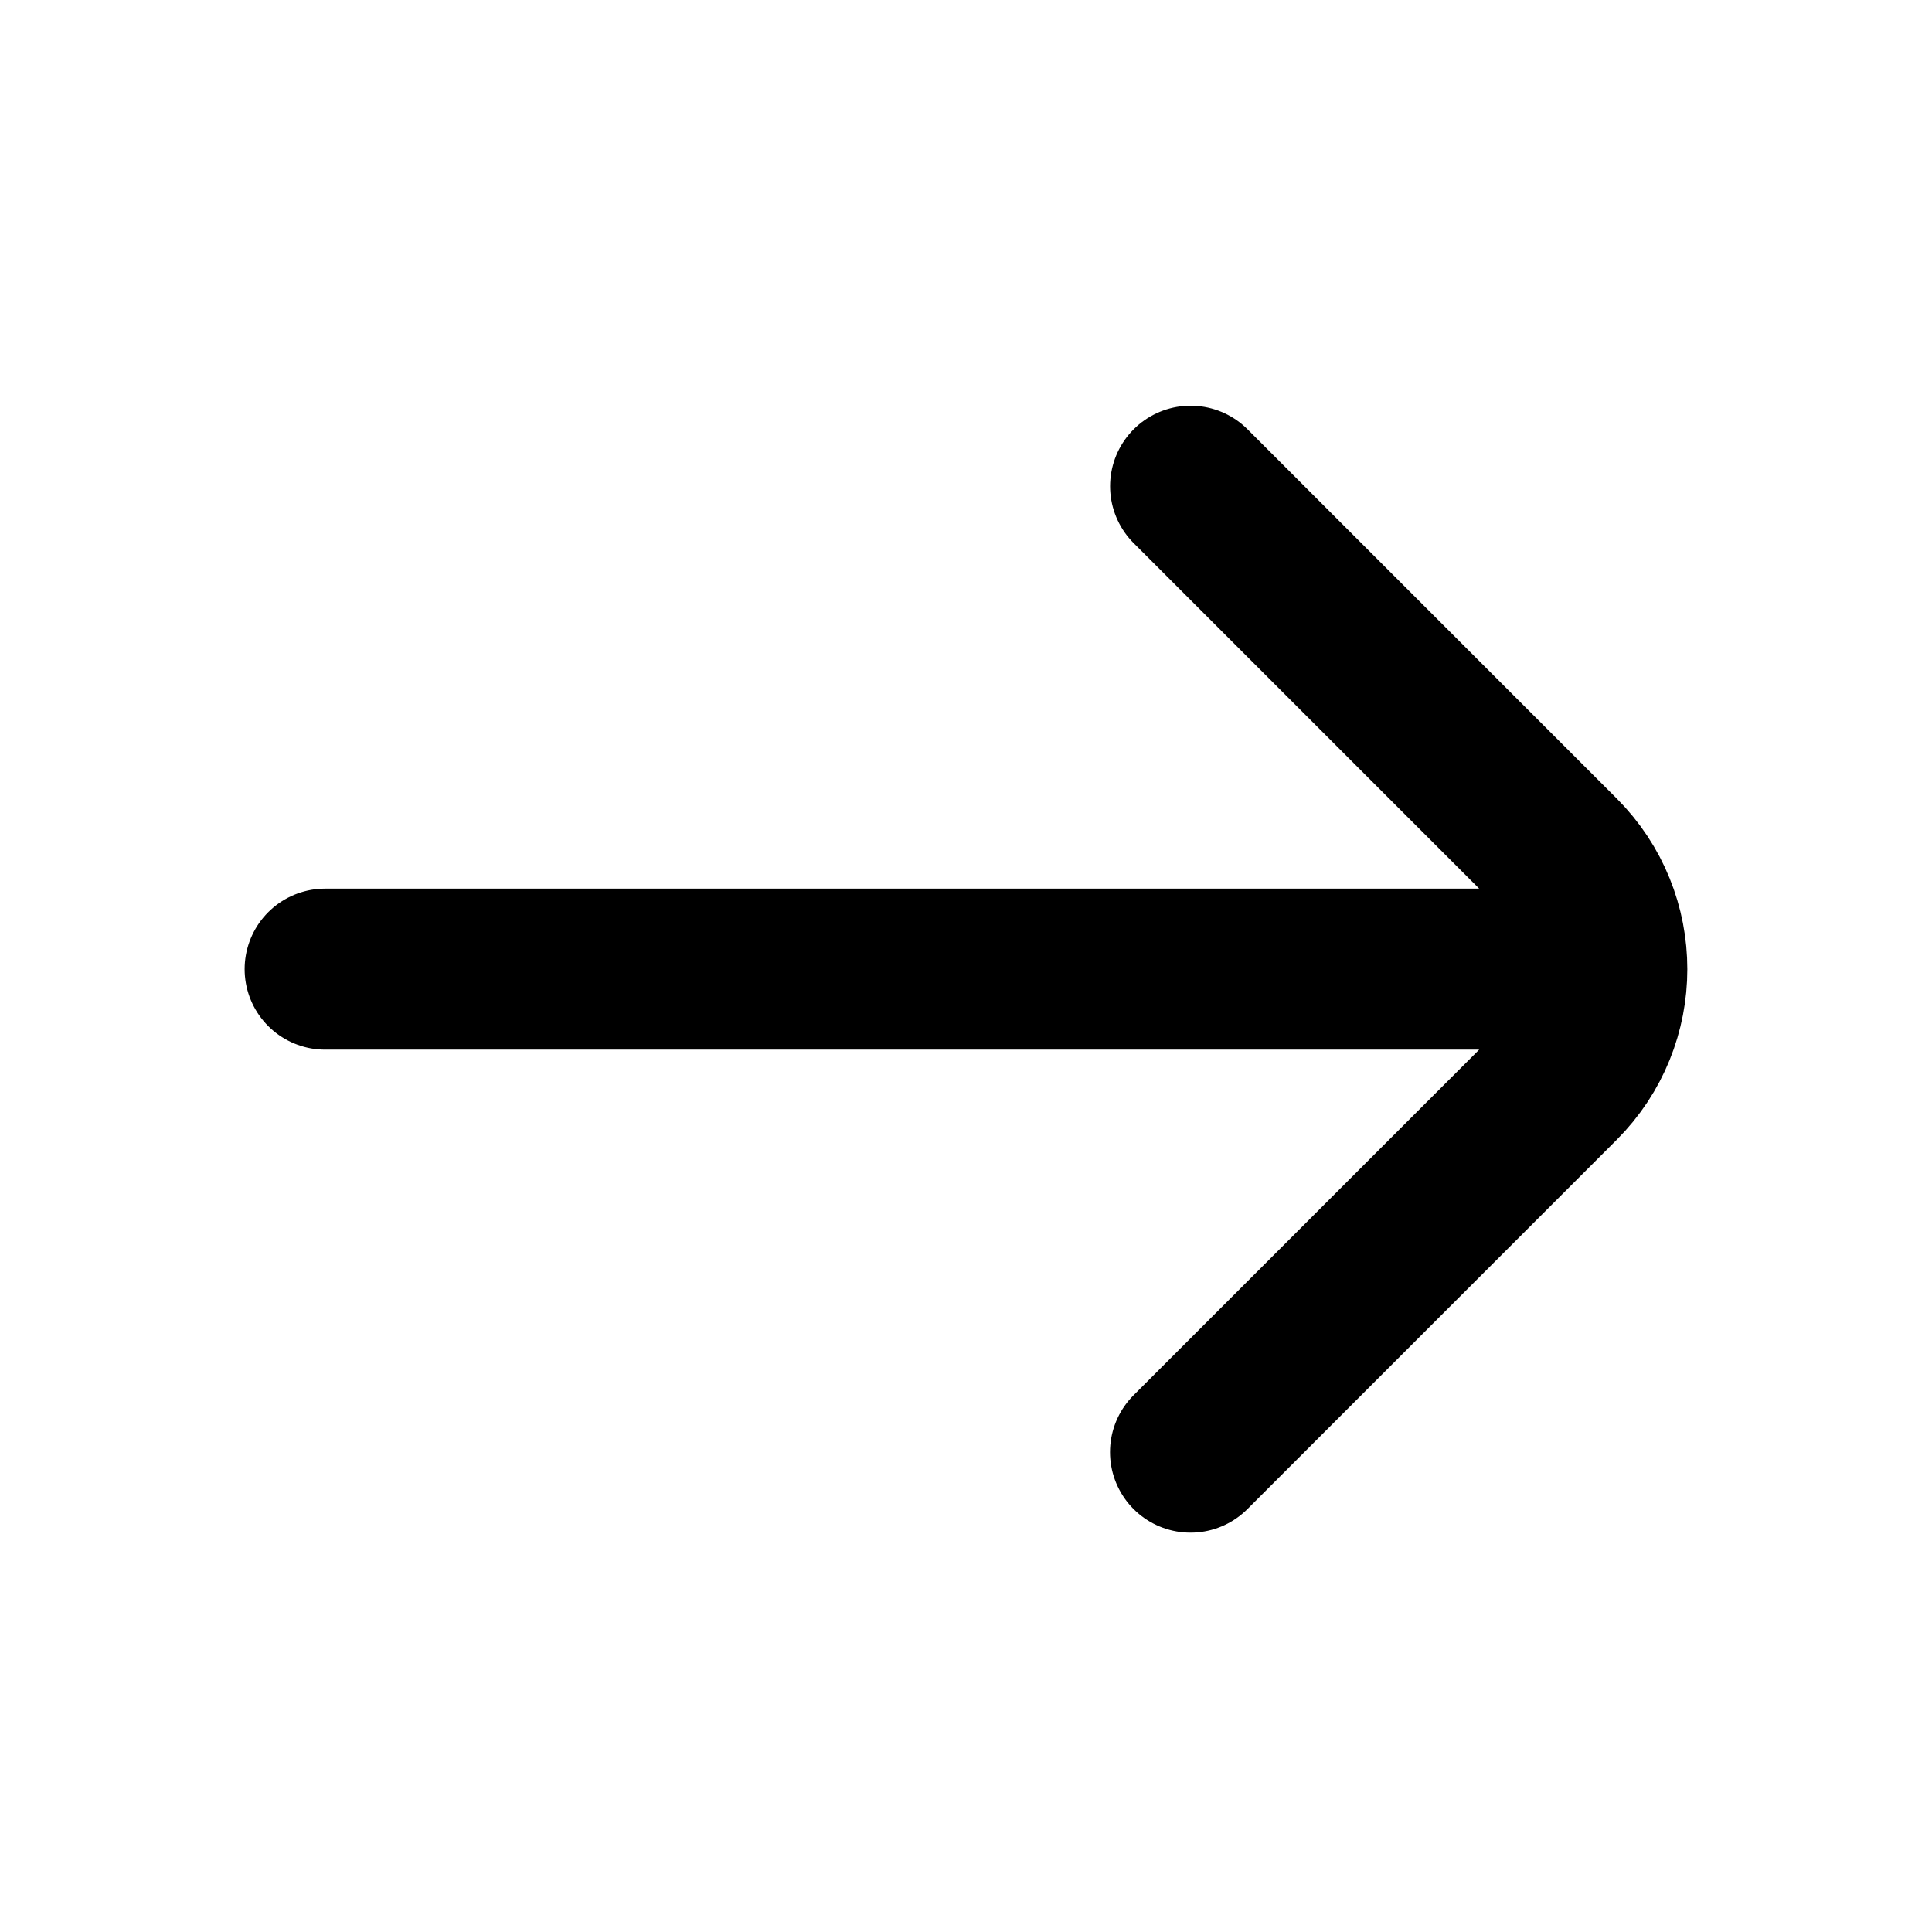
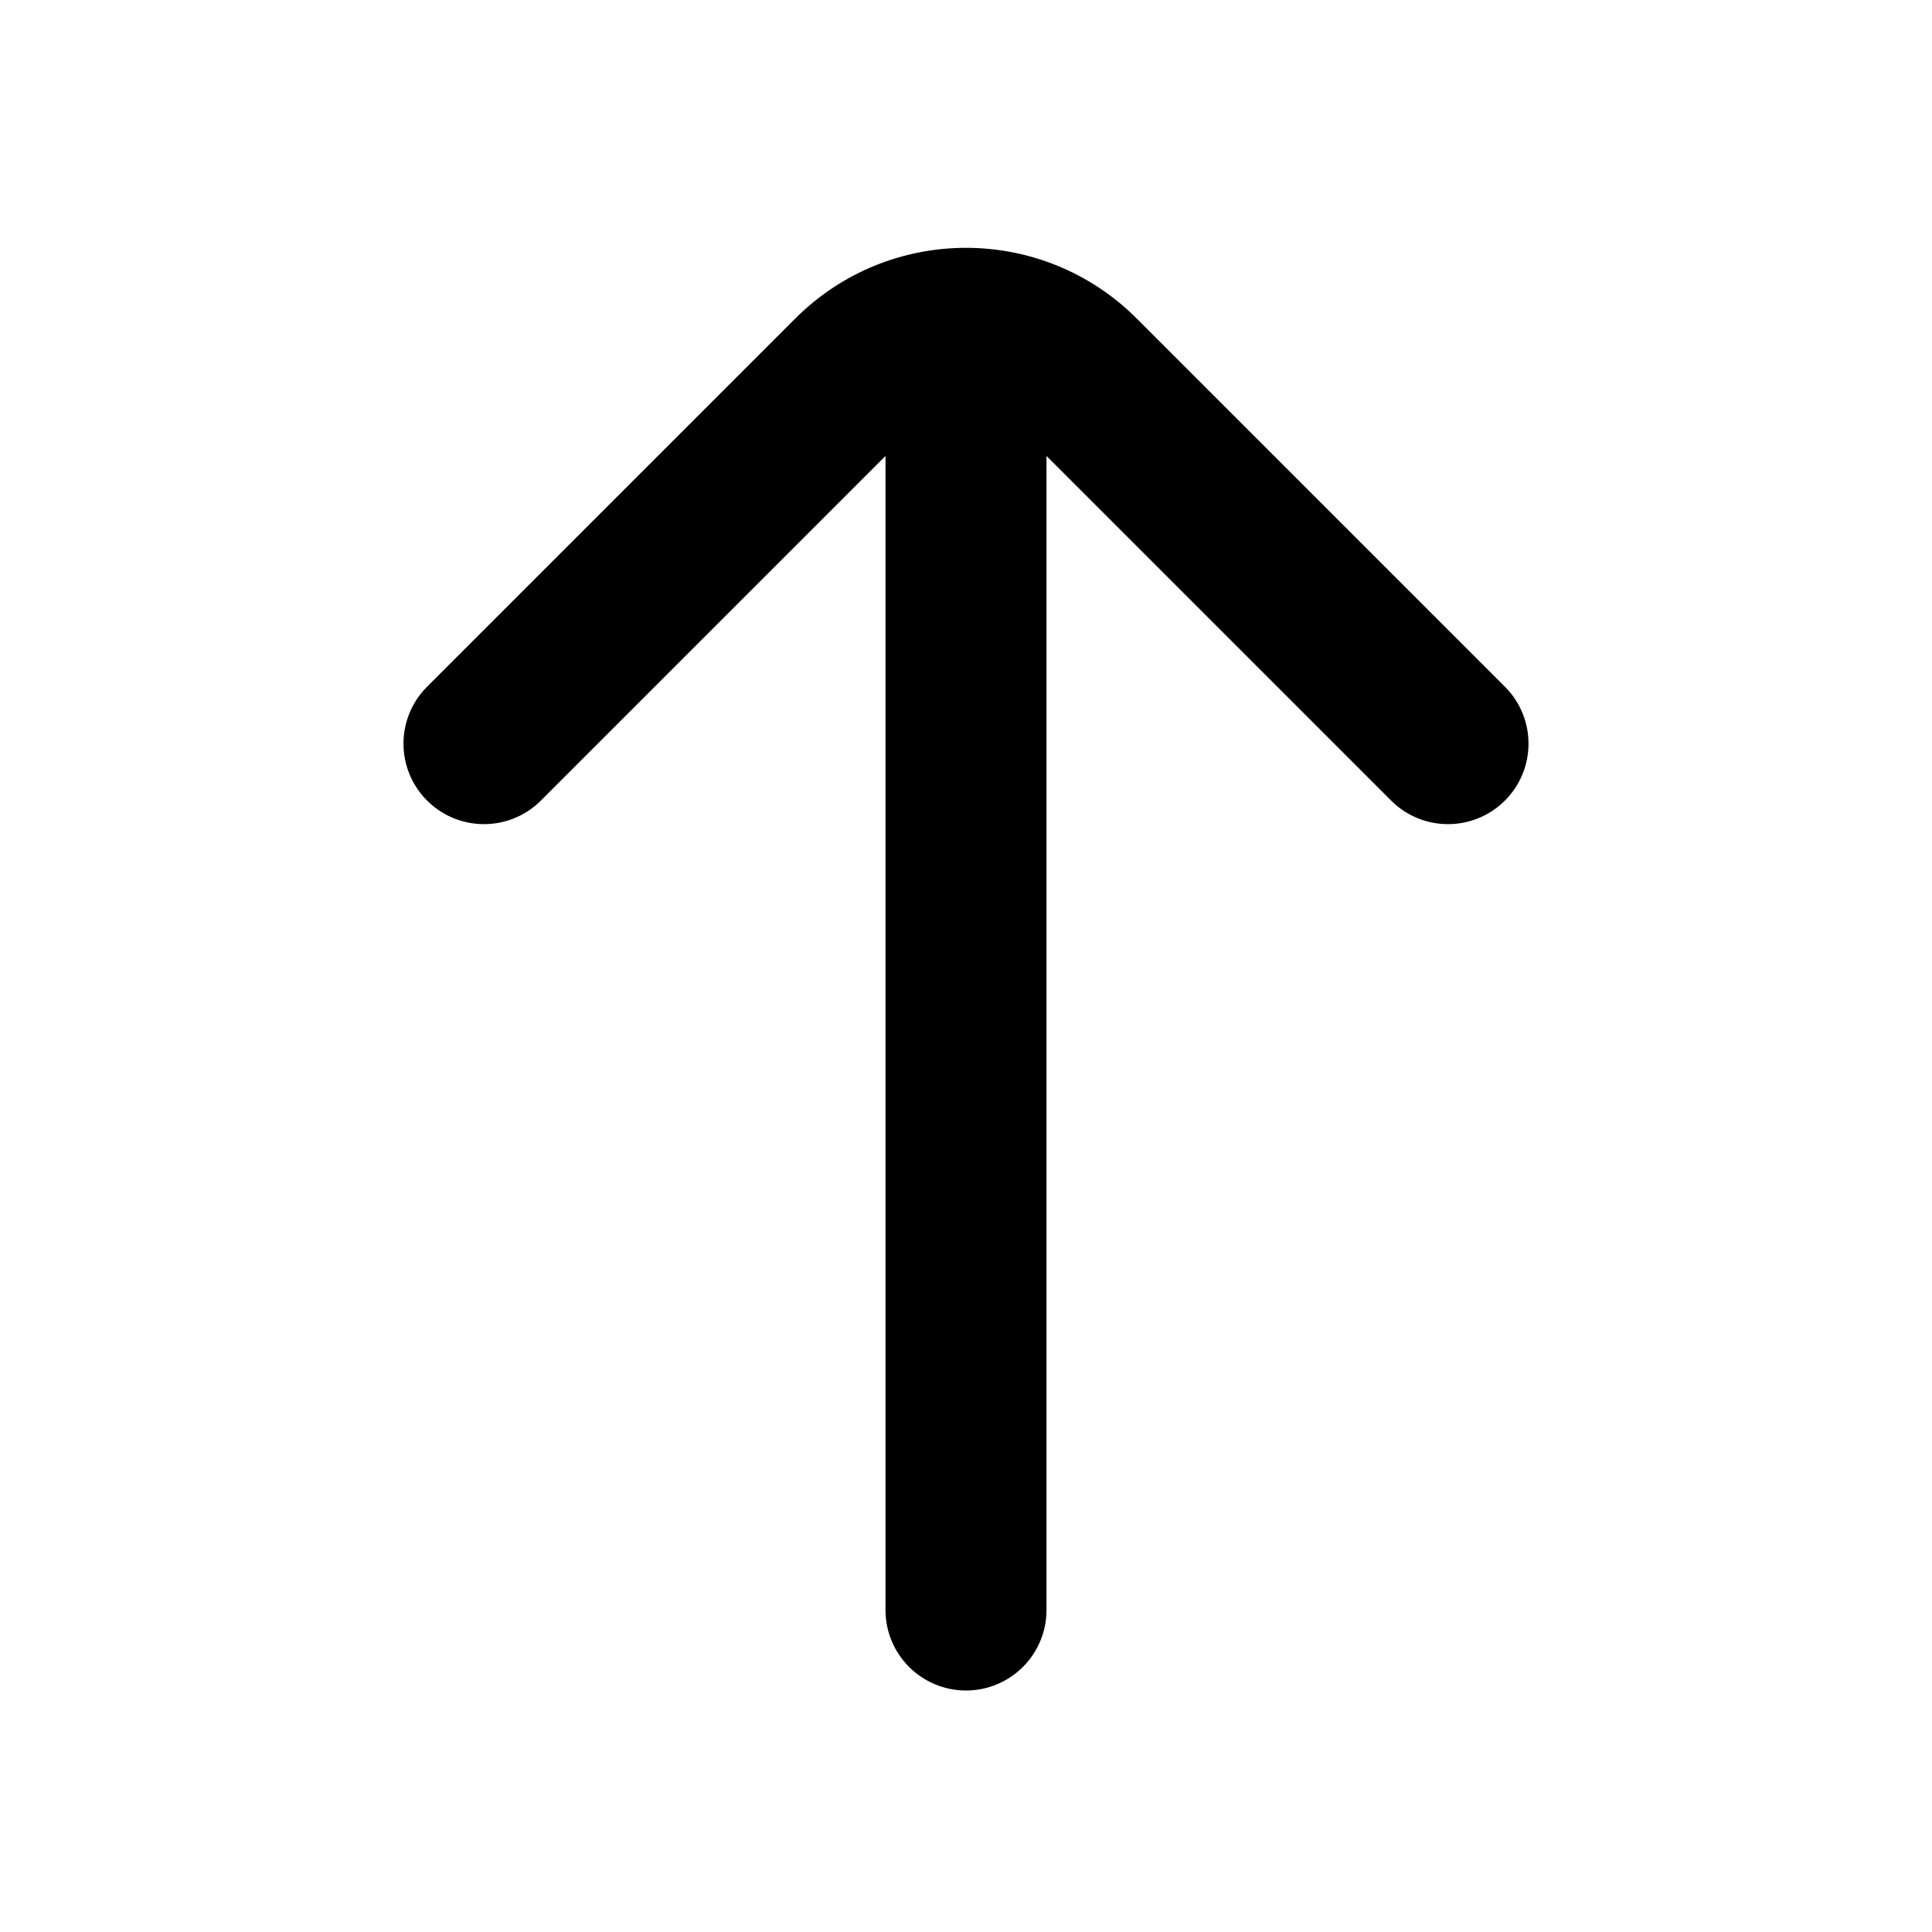
<svg xmlns="http://www.w3.org/2000/svg" width="24" height="24" fill="none" viewBox="0 0 24 24">
-   <path stroke="currentColor" stroke-linecap="round" stroke-linejoin="round" stroke-width="2" d="m14.79 6.04 4.585 4.585a2 2 0 0 1 0 2.828l-4.586 4.586m4.25-6h-15" />
+   <path fill="currentColor" fill-rule="evenodd" d="m13 5.664 4.293 4.293a1 1 0 0 0 1.414-1.414l-4.586-4.586a3 3 0 0 0-4.242 0L5.293 8.543a1 1 0 0 0 1.414 1.414L11 5.664V20a1 1 0 1 0 2 0V5.664Z" clip-rule="evenodd" />
</svg>
